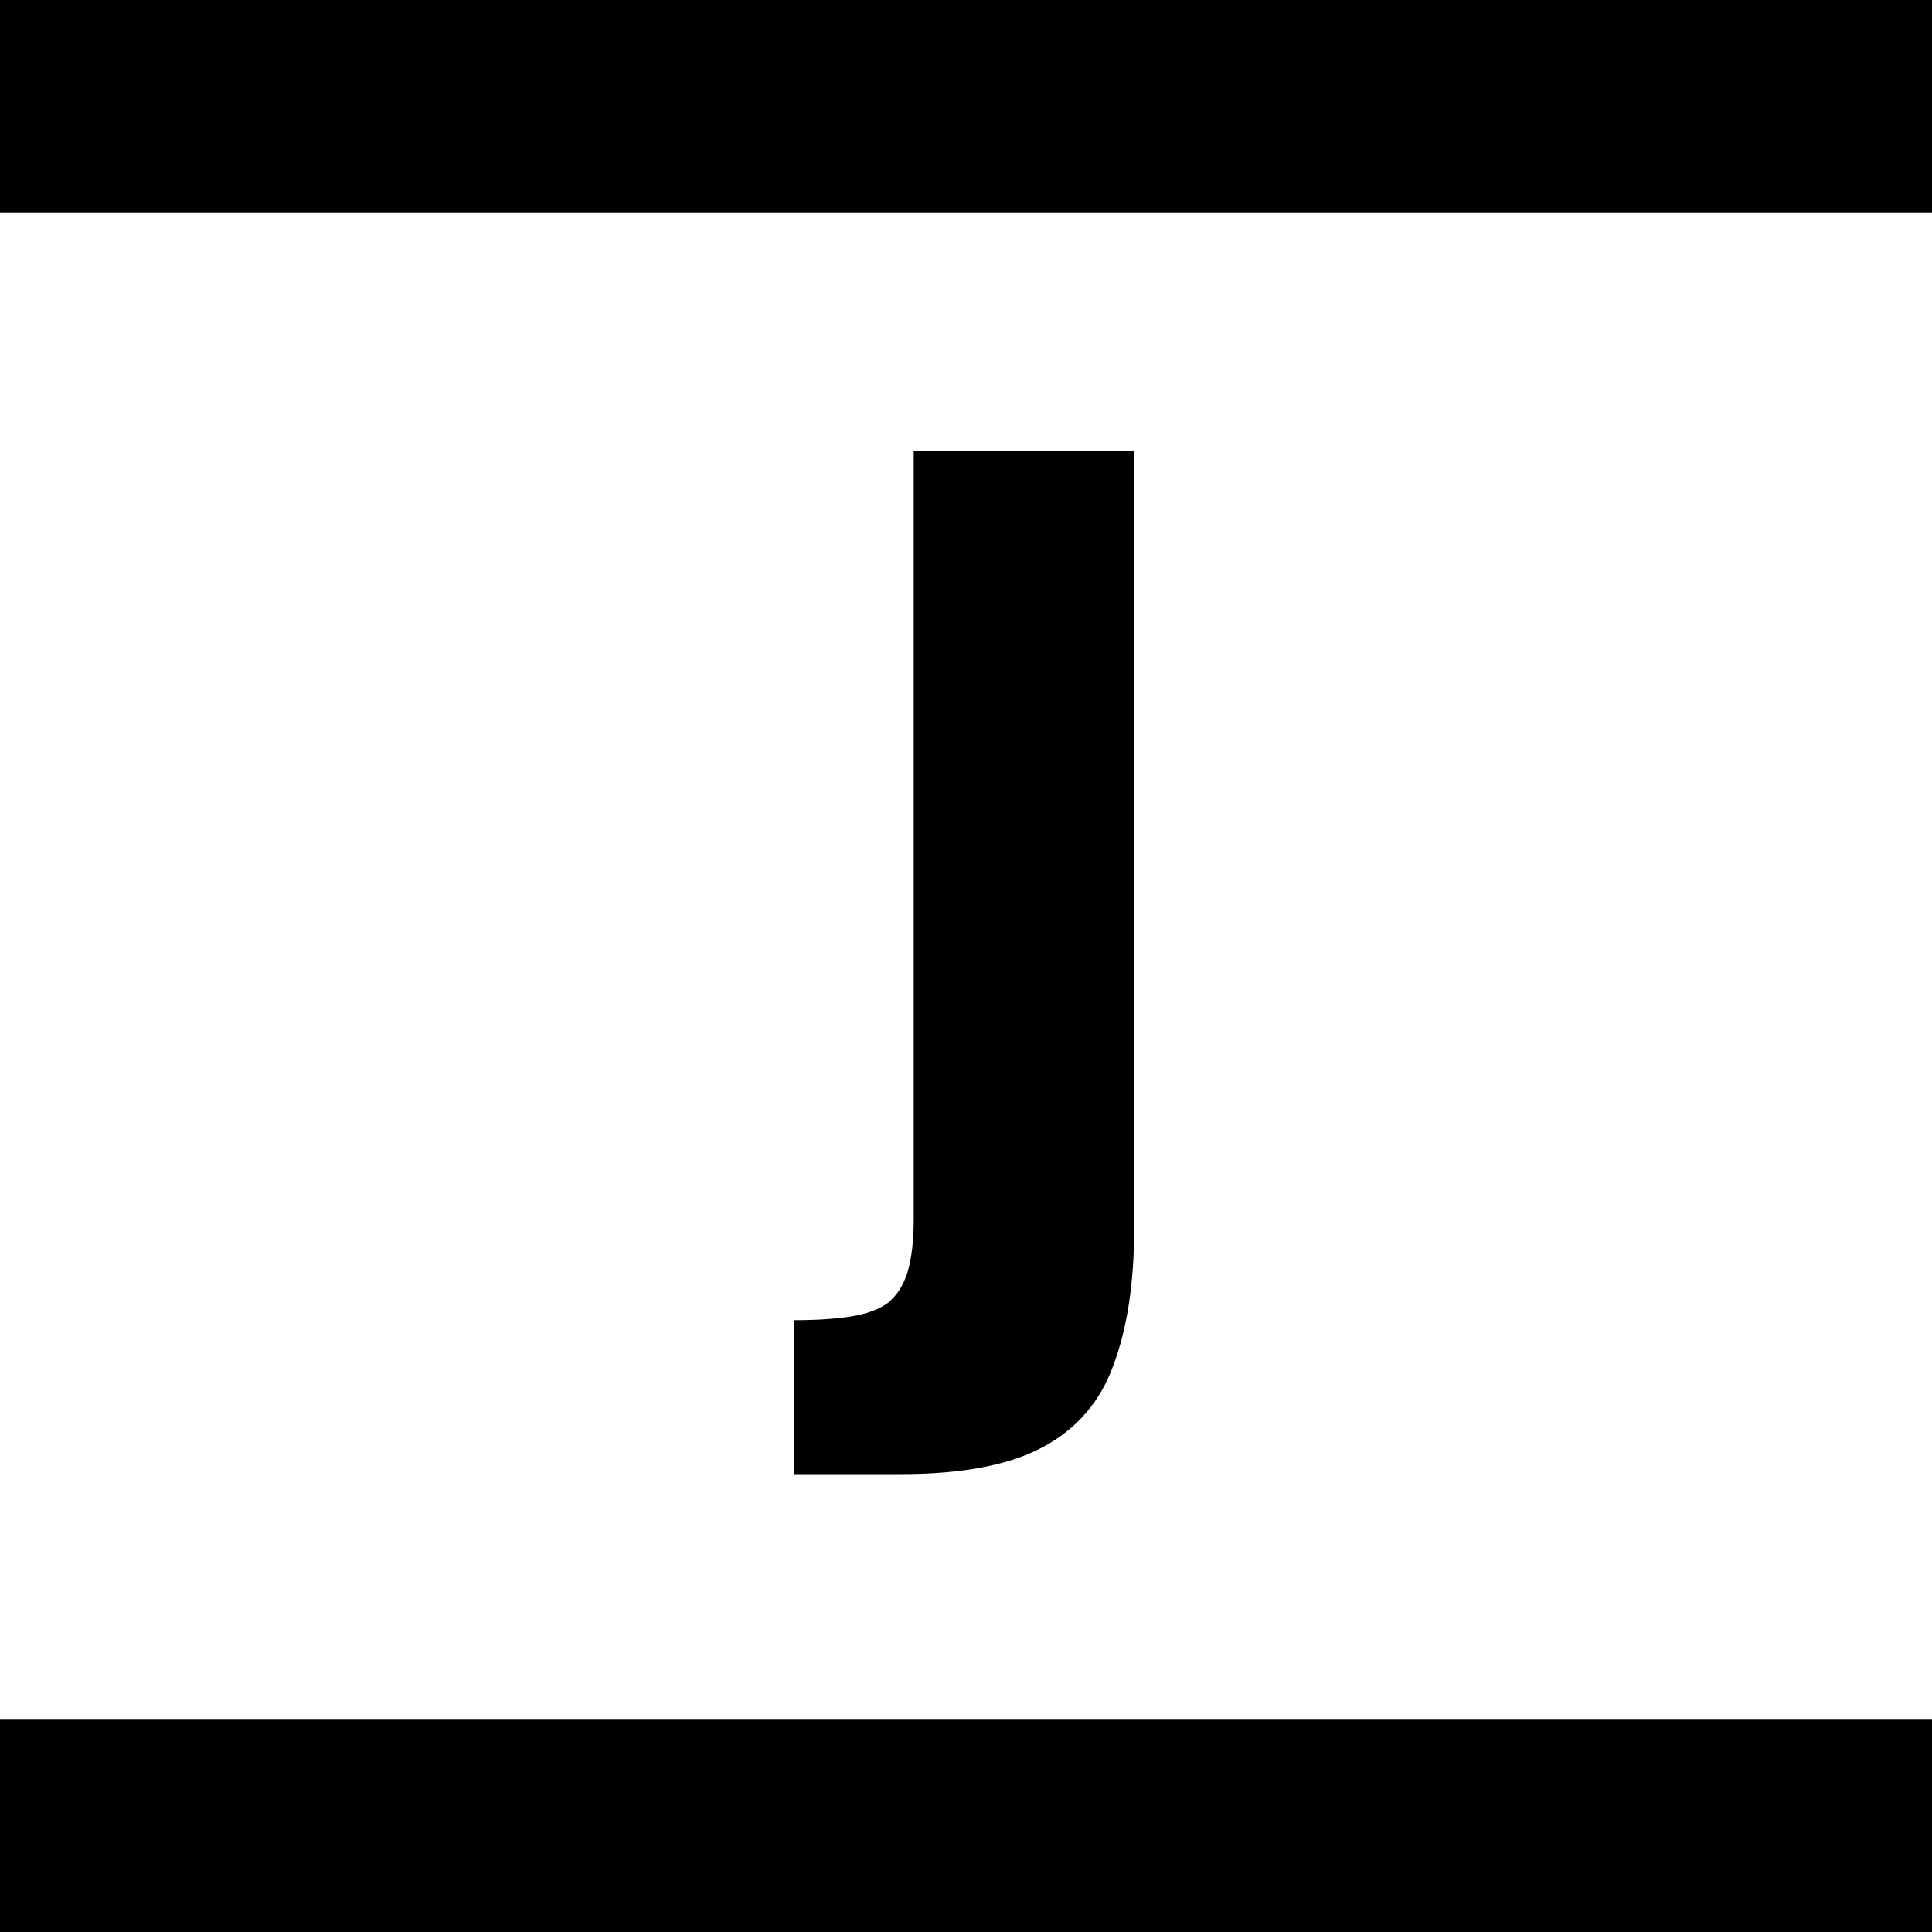
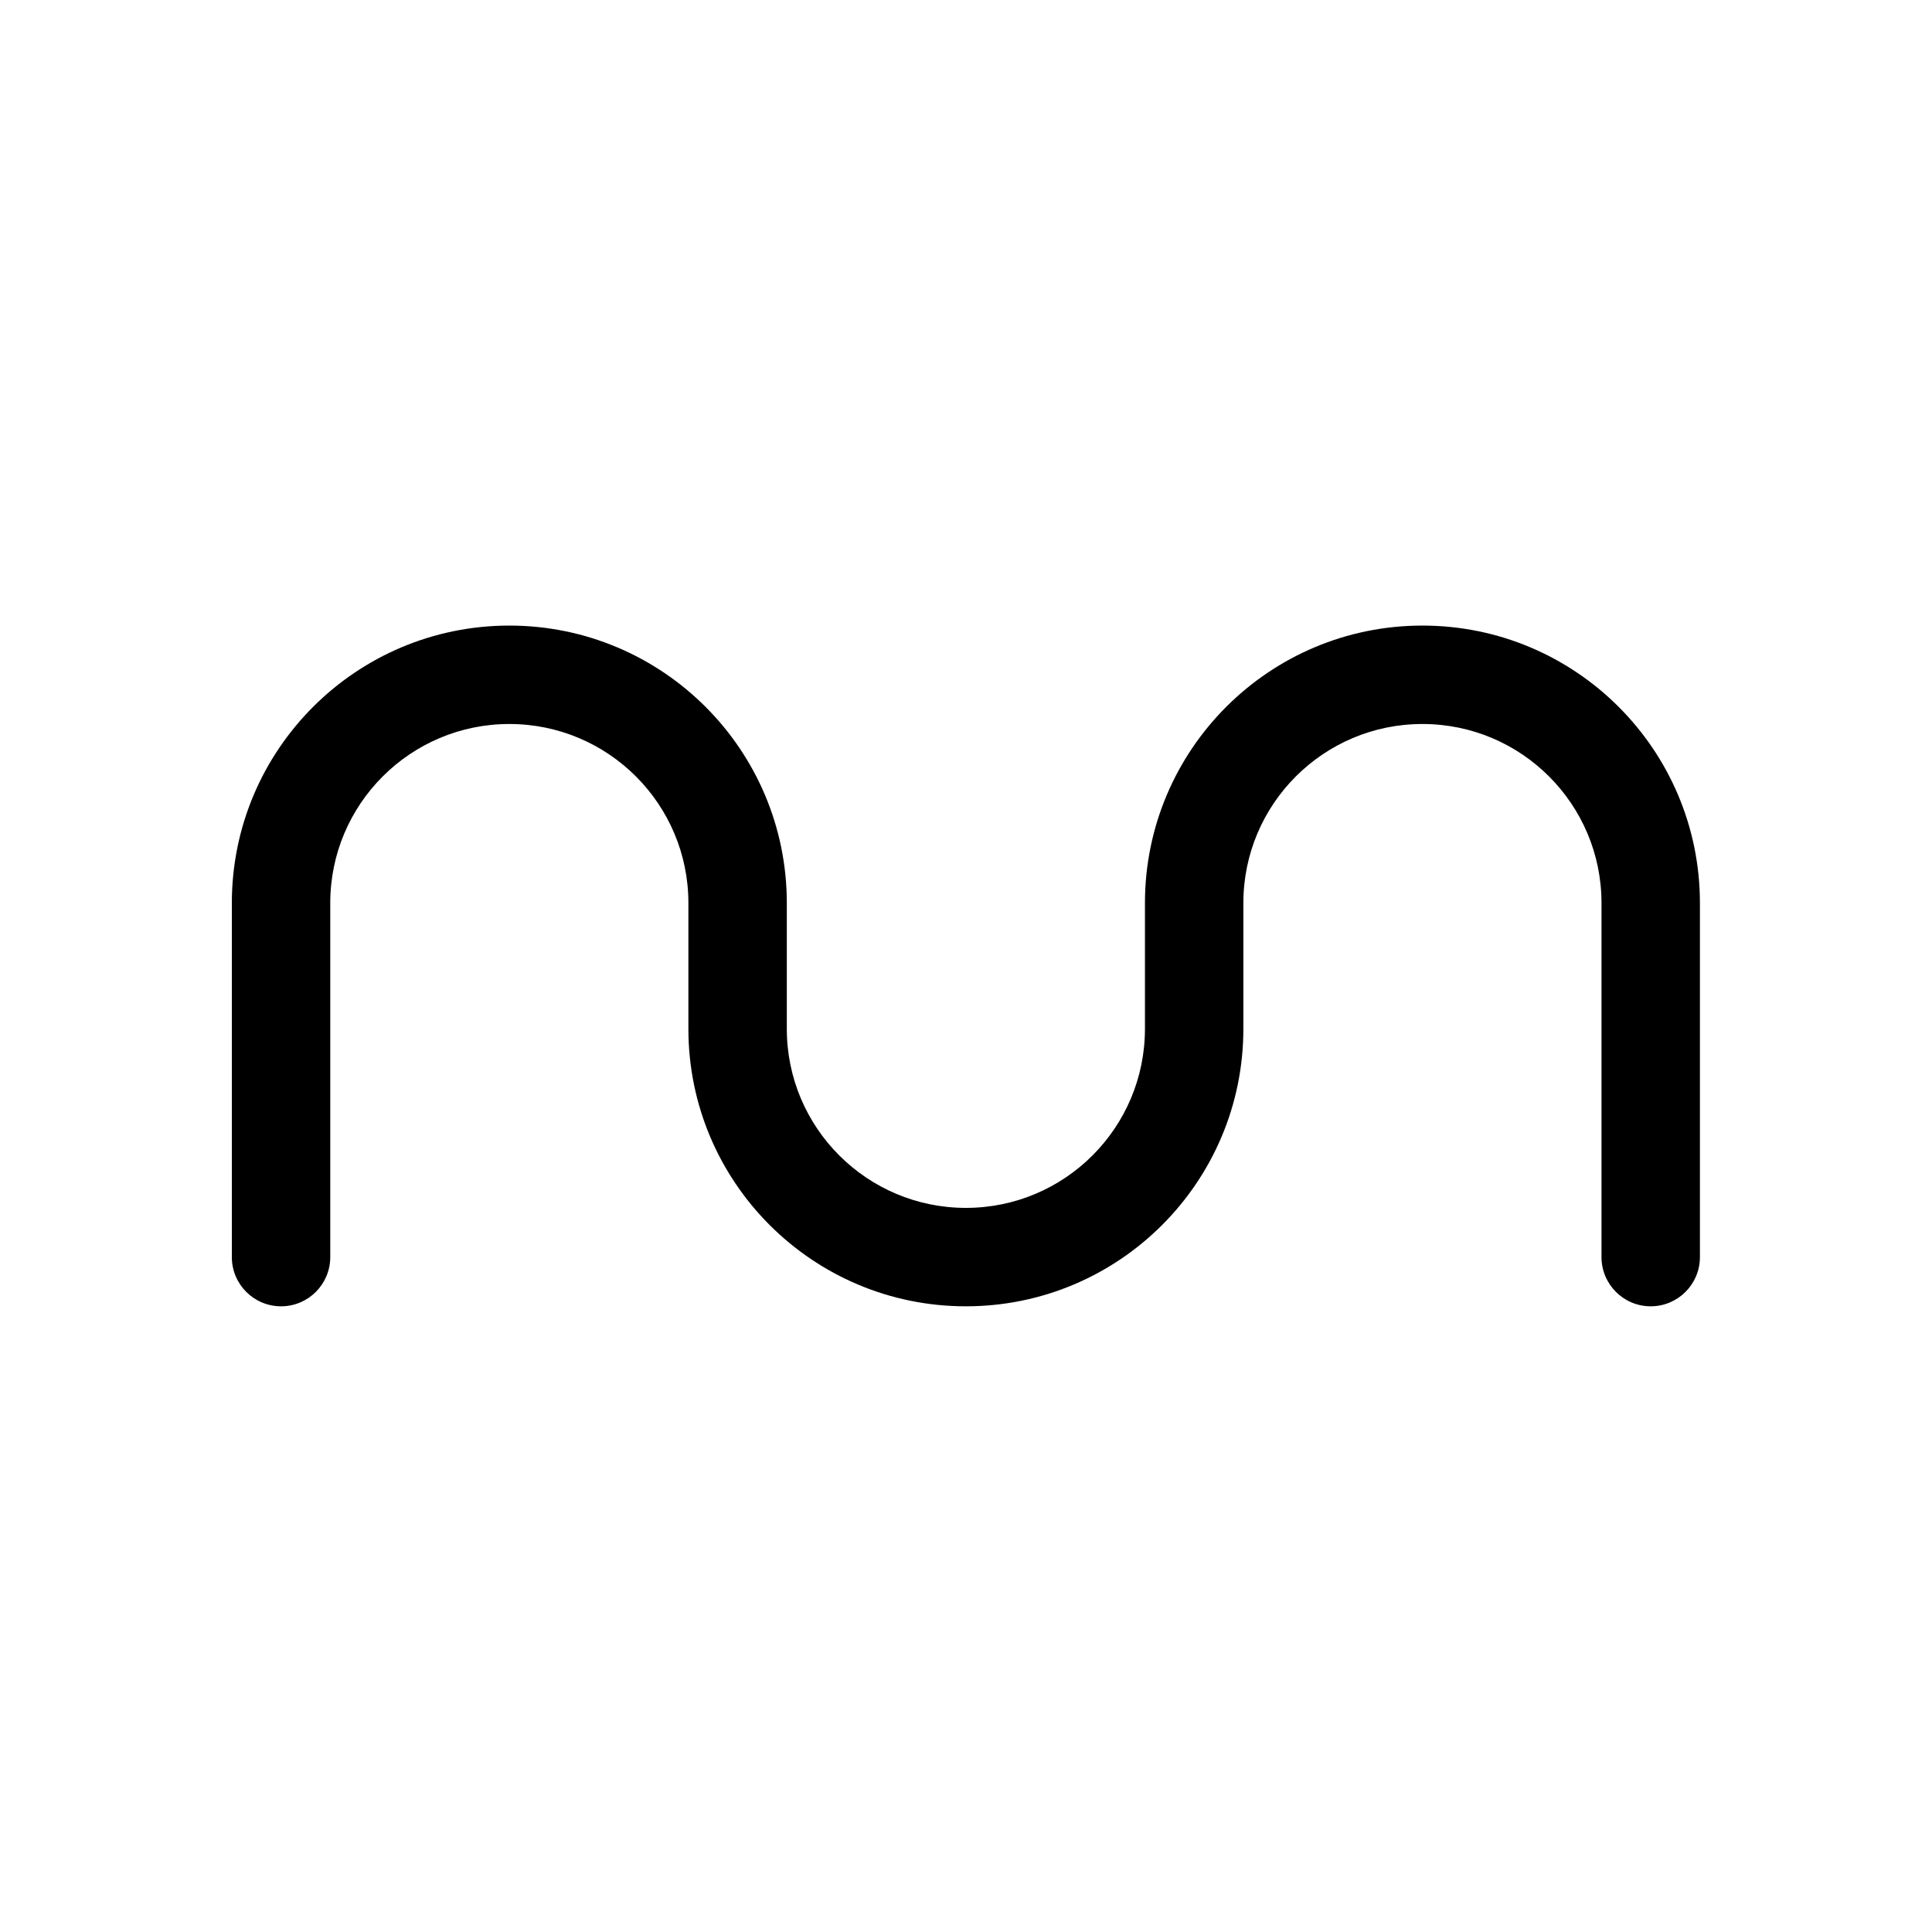
- <svg xmlns="http://www.w3.org/2000/svg" width="180" height="180" viewBox="0 0 180 180" fill="none">
-   <path d="M74 137.34V122.999C76.065 122.999 77.824 122.884 79.278 122.655C80.731 122.425 81.878 122.005 82.719 121.393C83.561 120.704 84.173 119.748 84.555 118.524C84.938 117.224 85.129 115.58 85.129 113.591V42H105.665V114.509C105.665 119.557 105.015 123.802 103.715 127.244C102.491 130.609 100.311 133.133 97.175 134.816C94.039 136.499 89.641 137.34 83.981 137.34H74Z" fill="black" />
-   <path d="M0 160.22H180V180H0V160.22Z" fill="black" />
-   <path d="M0 0H180V19.78H0V0Z" fill="black" />
+ <svg xmlns="http://www.w3.org/2000/svg" width="1024" height="1024" viewBox="0 0 1024 1024" role="img" aria-label="Januna">
+   <g transform="translate(122.88 331.57) scale(1.449)">
+     <path fill="currentColor" d="M0 231V101.5A101.5 101.5 0 0 1 203 101.5V147.5A65.5 65.5 0 0 0 334 147.5V101.5A101.5 101.5 0 0 1 537 101.5V231A18 18 0 0 1 501 231V101.5A65.5 65.5 0 0 0 370 101.5V147.5A101.5 101.5 0 0 1 167 147.5V101.5A65.5 65.5 0 0 0 36 101.5V231A18 18 0 0 1 0 231Z" />
+   </g>
</svg>
